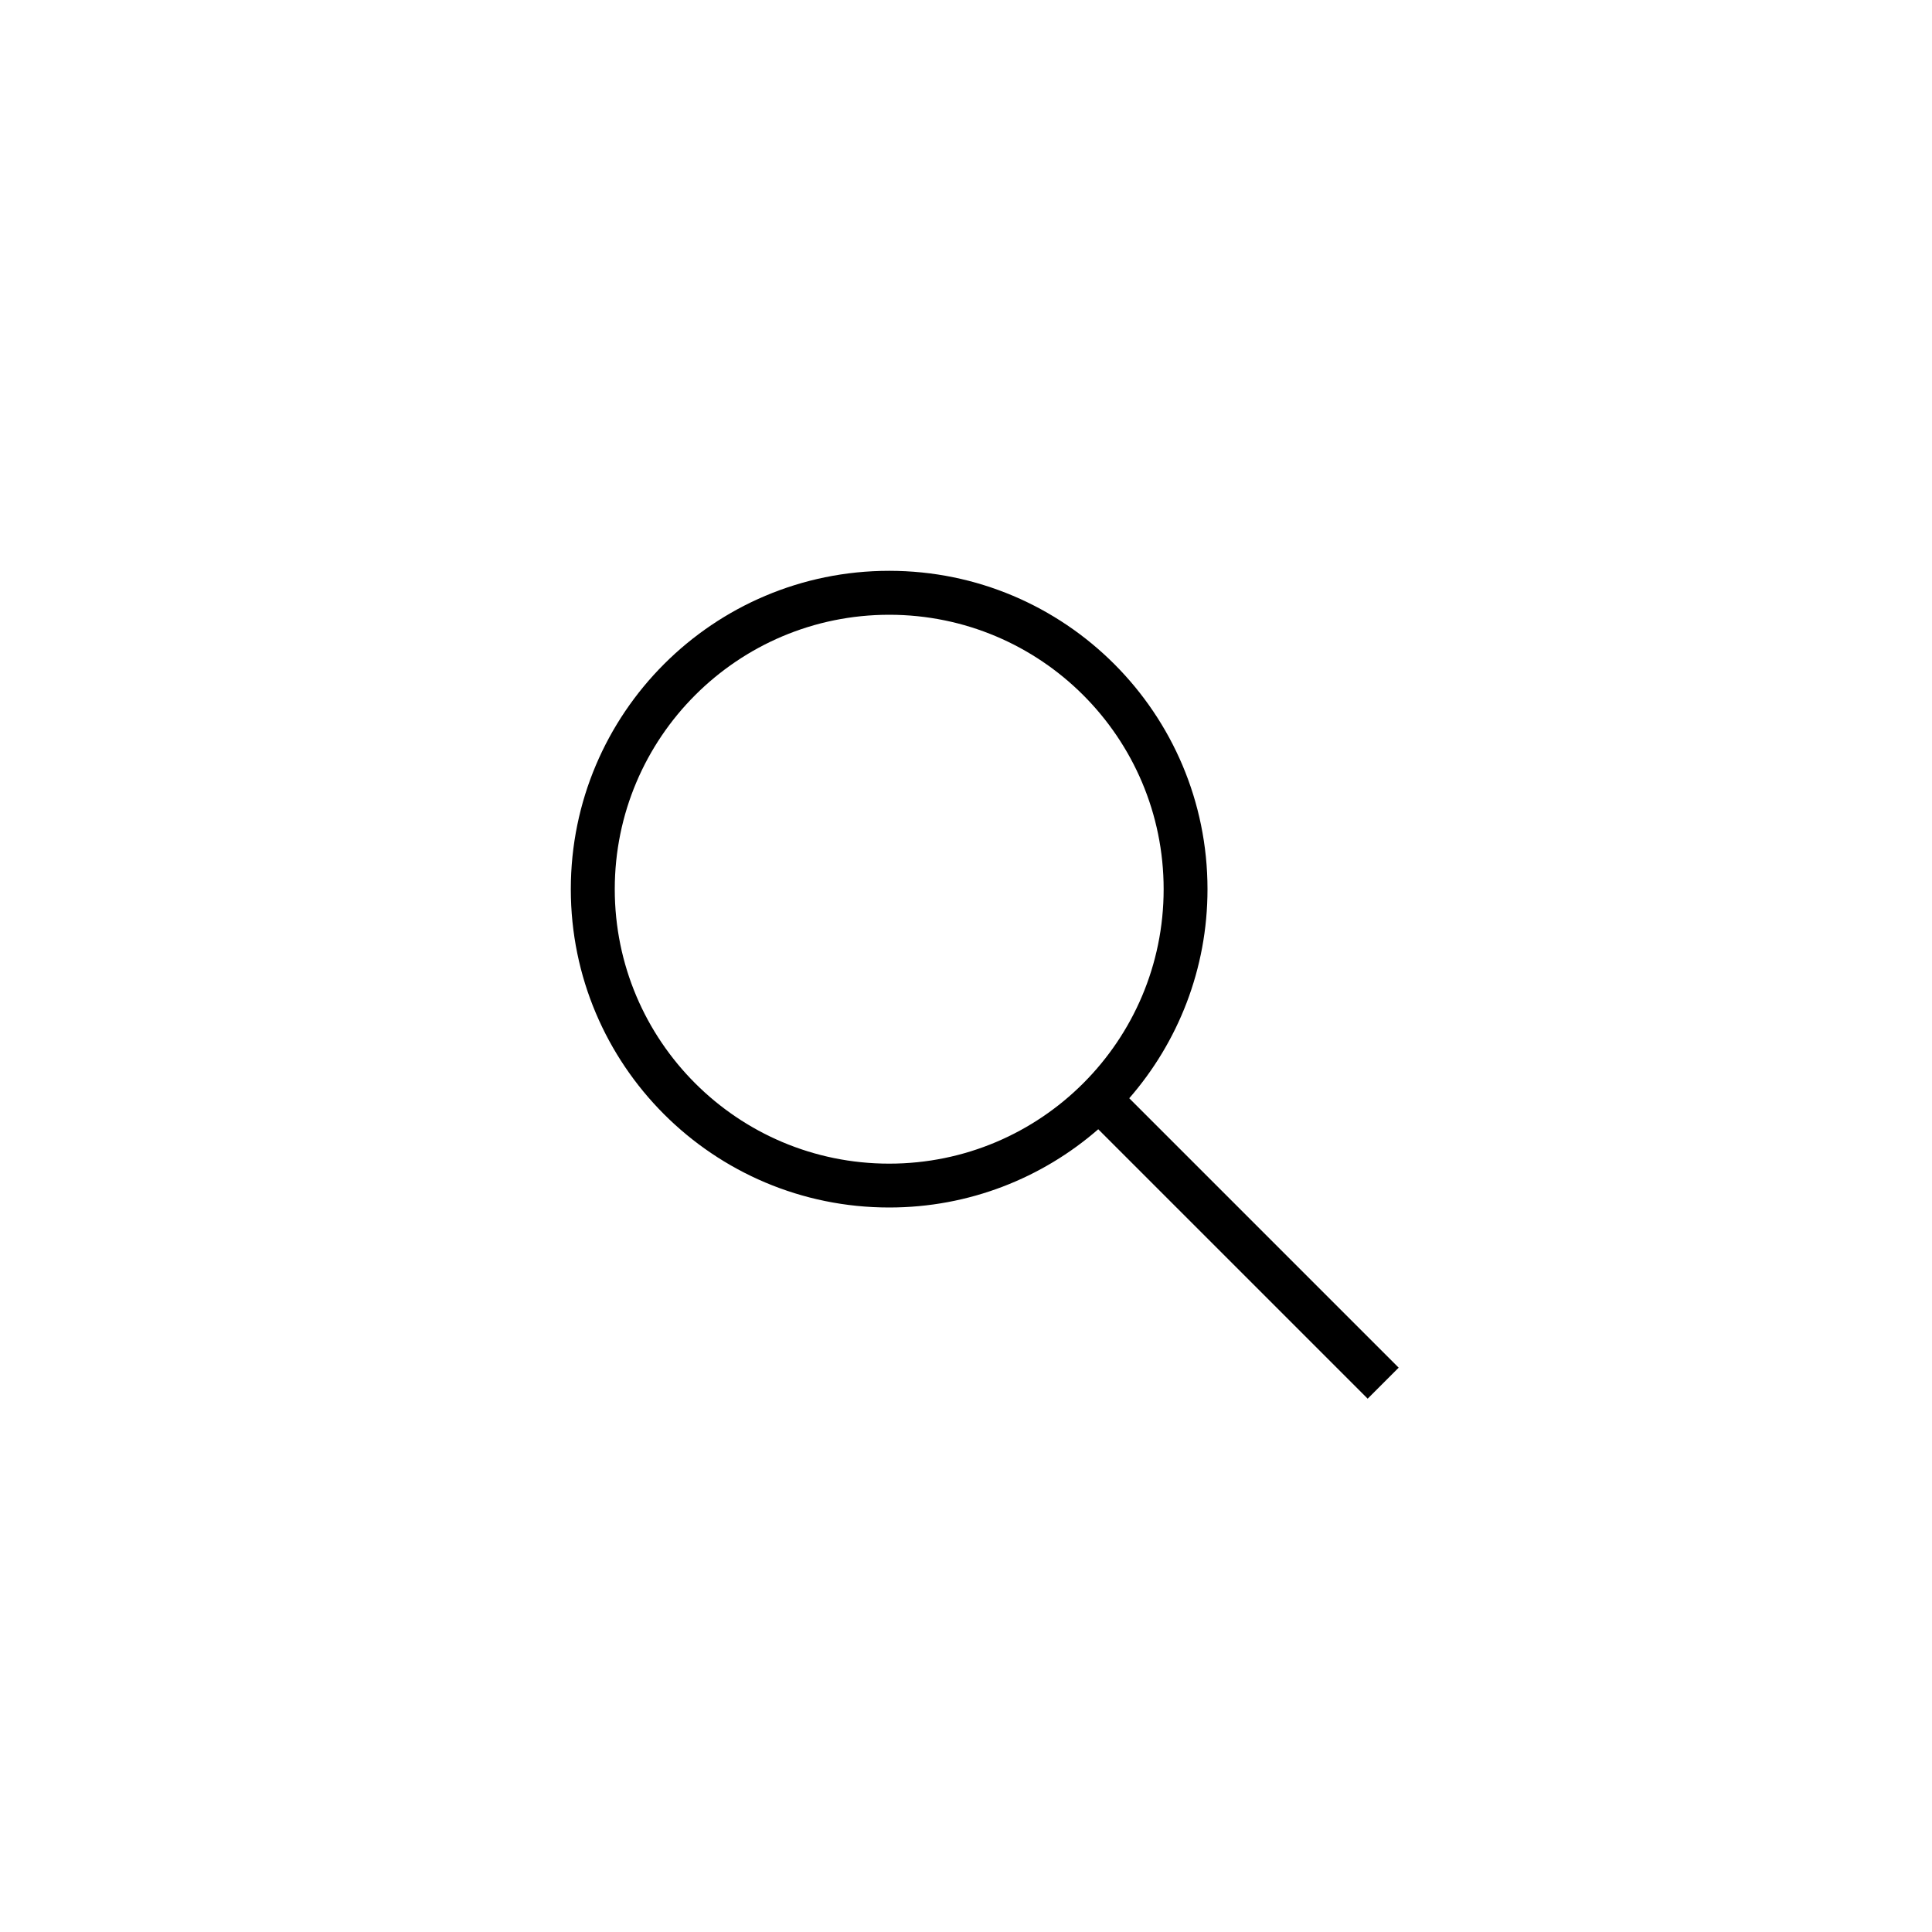
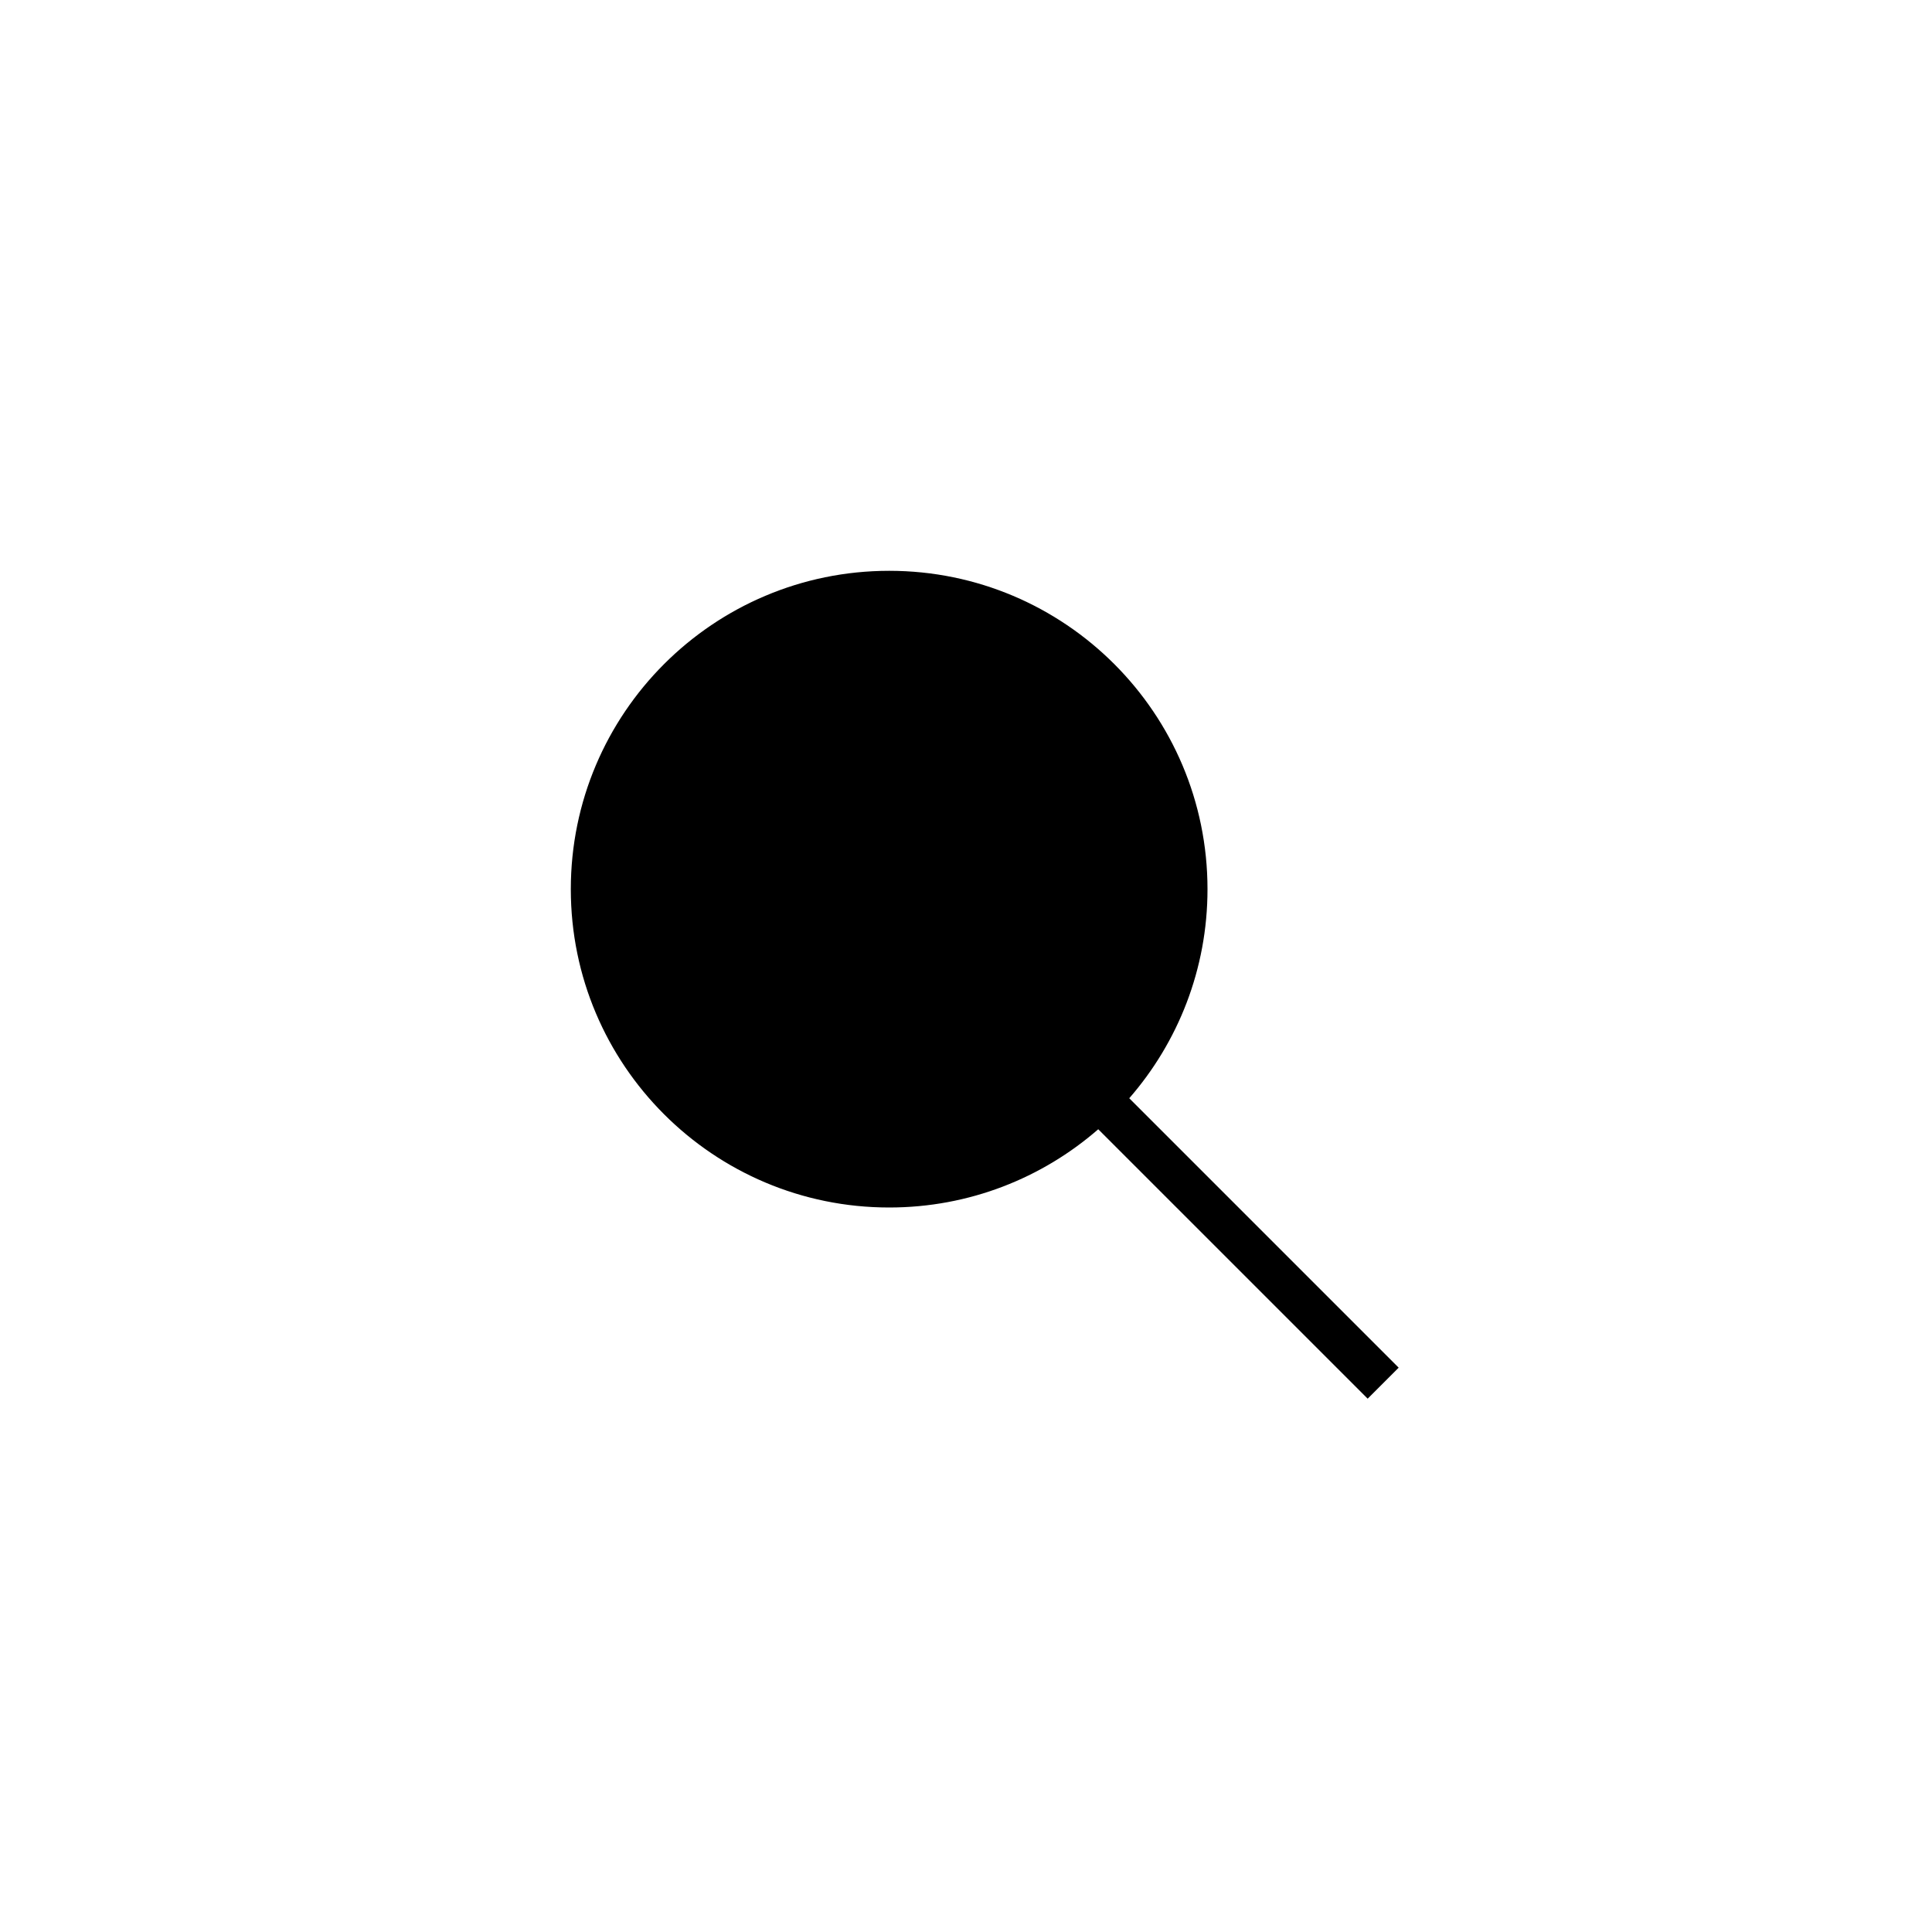
<svg xmlns="http://www.w3.org/2000/svg" width="20" height="20" viewBox="0 0 20 20" fill="none">
-   <path fill-rule="evenodd" clip-rule="evenodd" d="M11.369 11.69C10.79 12.194 10.033 12.5 9.205 12.5C7.385 12.5 5.909 11.025 5.909 9.205C5.909 7.385 7.385 5.909 9.205 5.909C11.025 5.909 12.5 7.385 12.5 9.205C12.5 10.033 12.194 10.79 11.69 11.369L14.479 14.158L14.158 14.479L11.369 11.69ZM12.046 9.205C12.046 10.774 10.774 12.046 9.205 12.046C7.636 12.046 6.364 10.774 6.364 9.205C6.364 7.636 7.636 6.364 9.205 6.364C10.774 6.364 12.046 7.636 12.046 9.205Z" fill="black" />
+   <path fillRule="evenodd" clipRule="evenodd" d="M11.369 11.69C10.79 12.194 10.033 12.5 9.205 12.5C7.385 12.5 5.909 11.025 5.909 9.205C5.909 7.385 7.385 5.909 9.205 5.909C11.025 5.909 12.5 7.385 12.5 9.205C12.5 10.033 12.194 10.79 11.69 11.369L14.479 14.158L14.158 14.479L11.369 11.69ZM12.046 9.205C12.046 10.774 10.774 12.046 9.205 12.046C7.636 12.046 6.364 10.774 6.364 9.205C6.364 7.636 7.636 6.364 9.205 6.364C10.774 6.364 12.046 7.636 12.046 9.205Z" fill="black" />
</svg>
